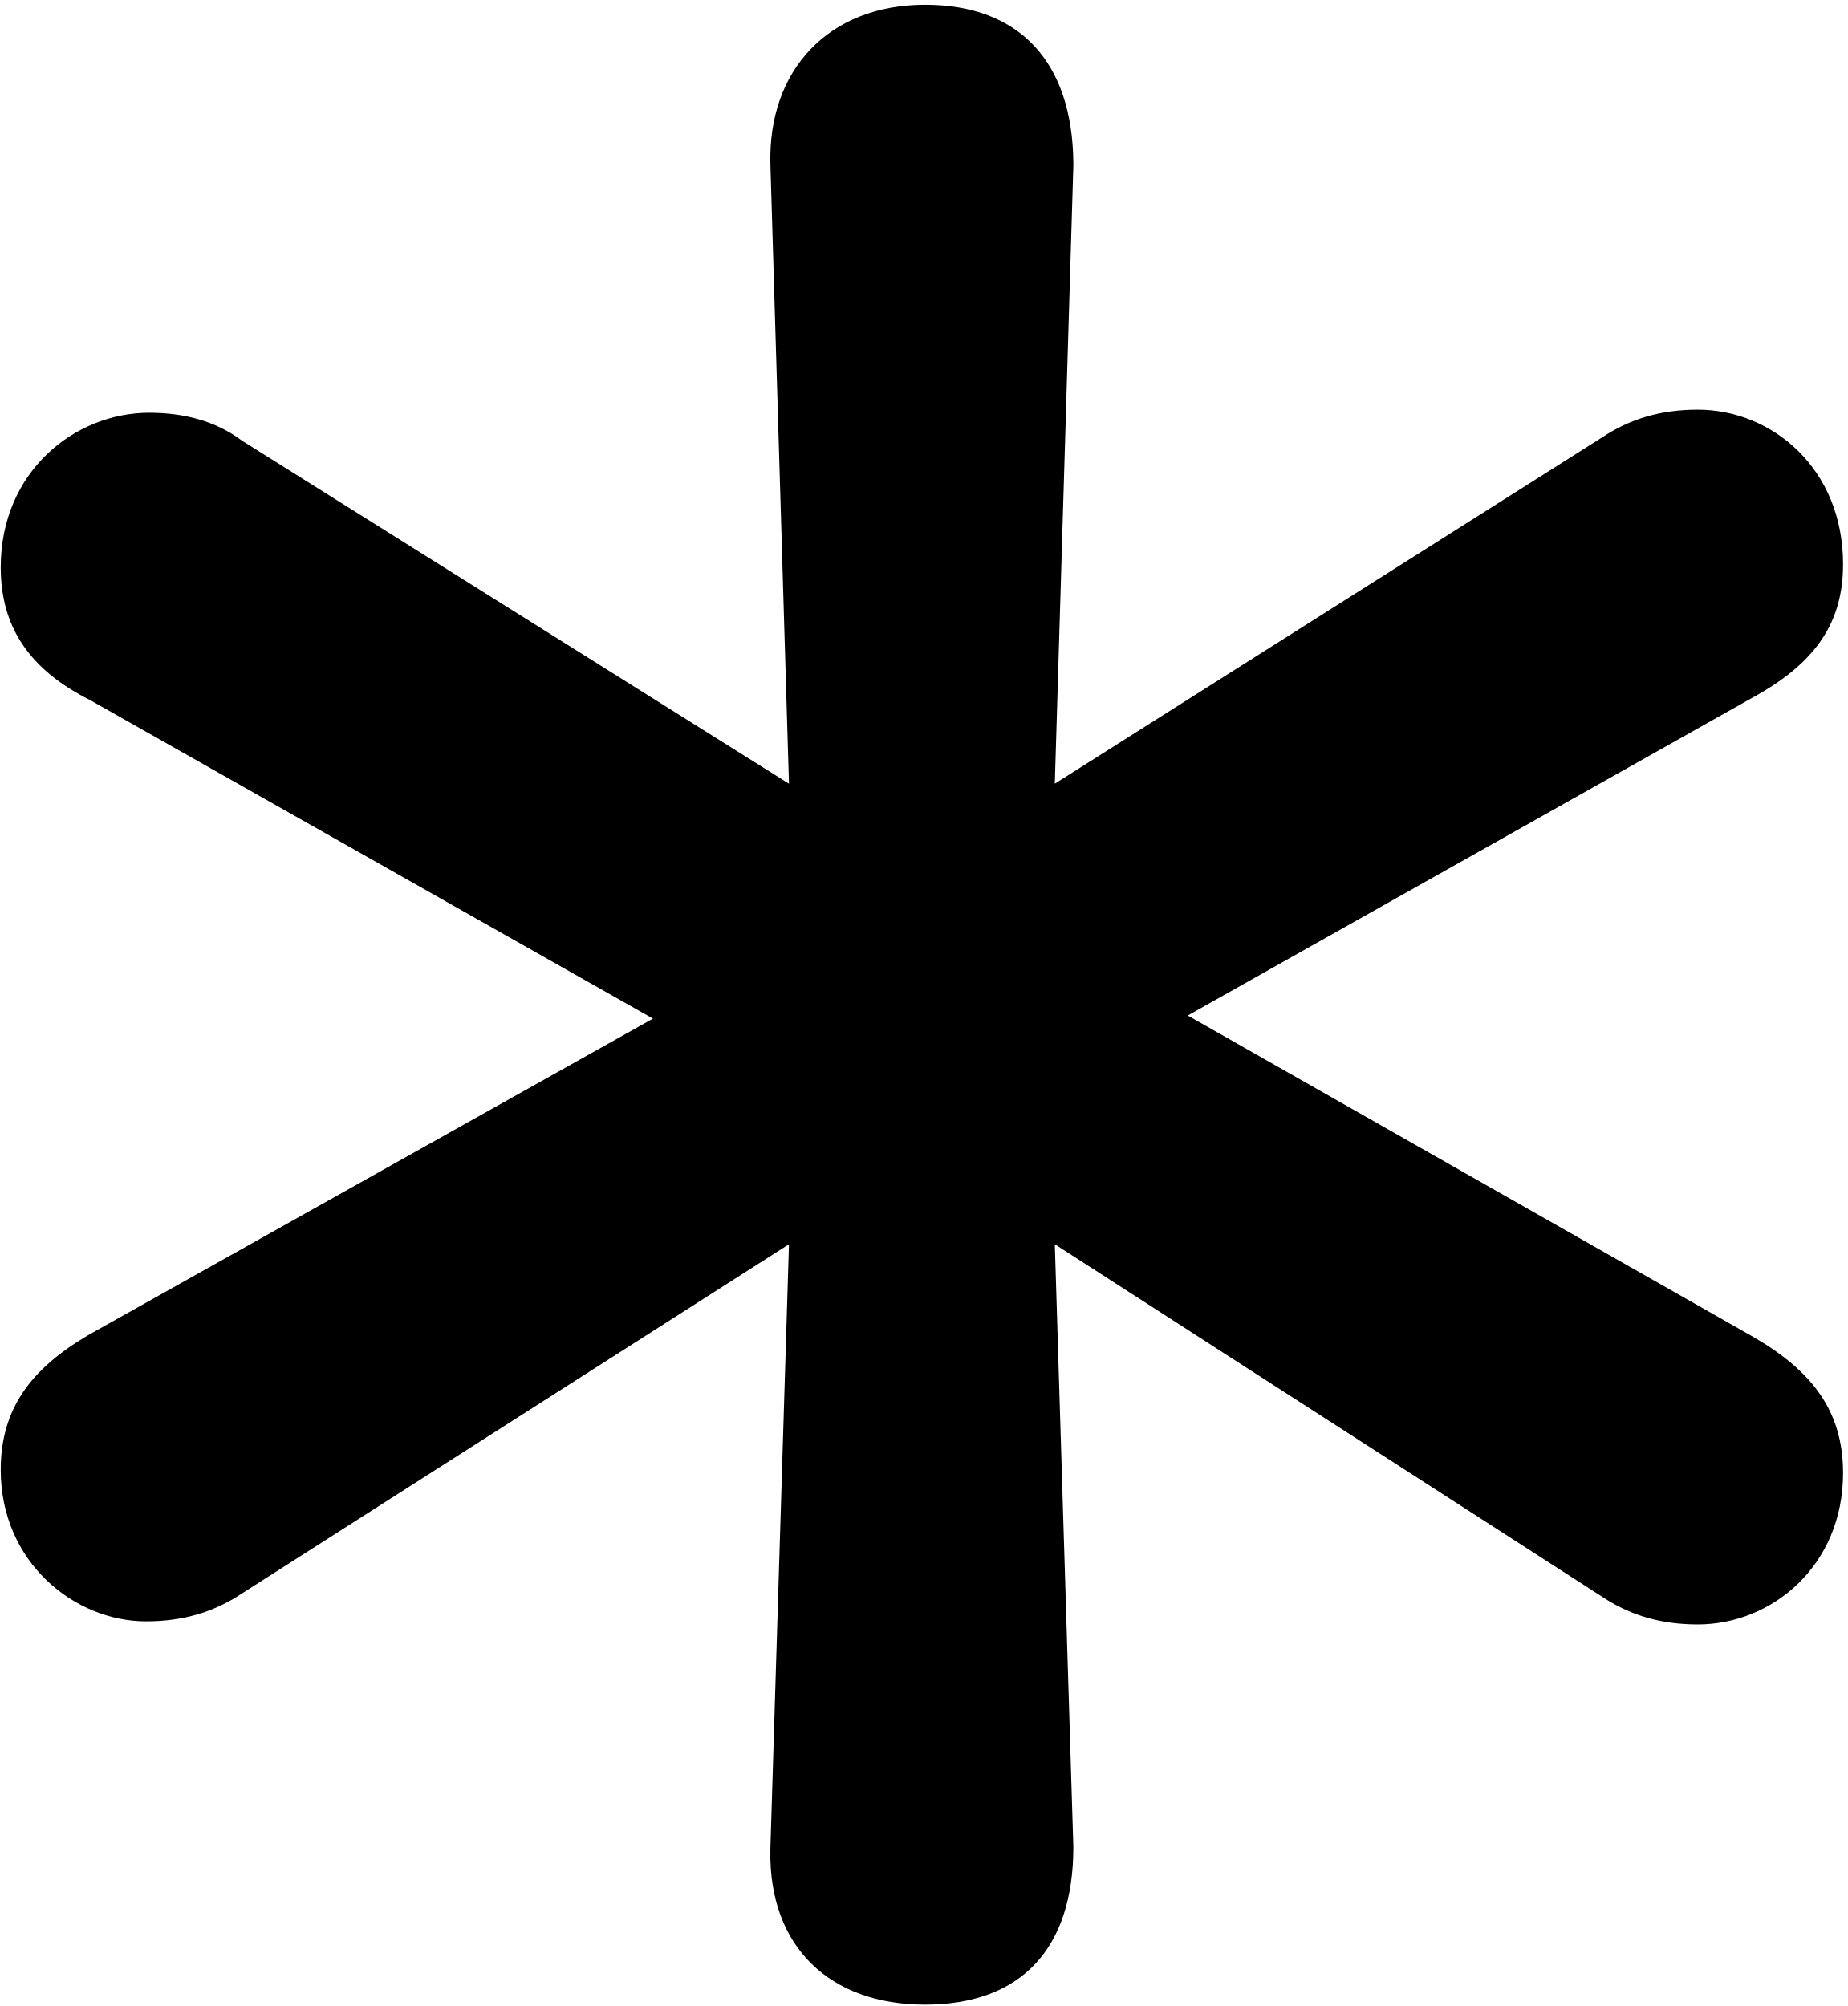
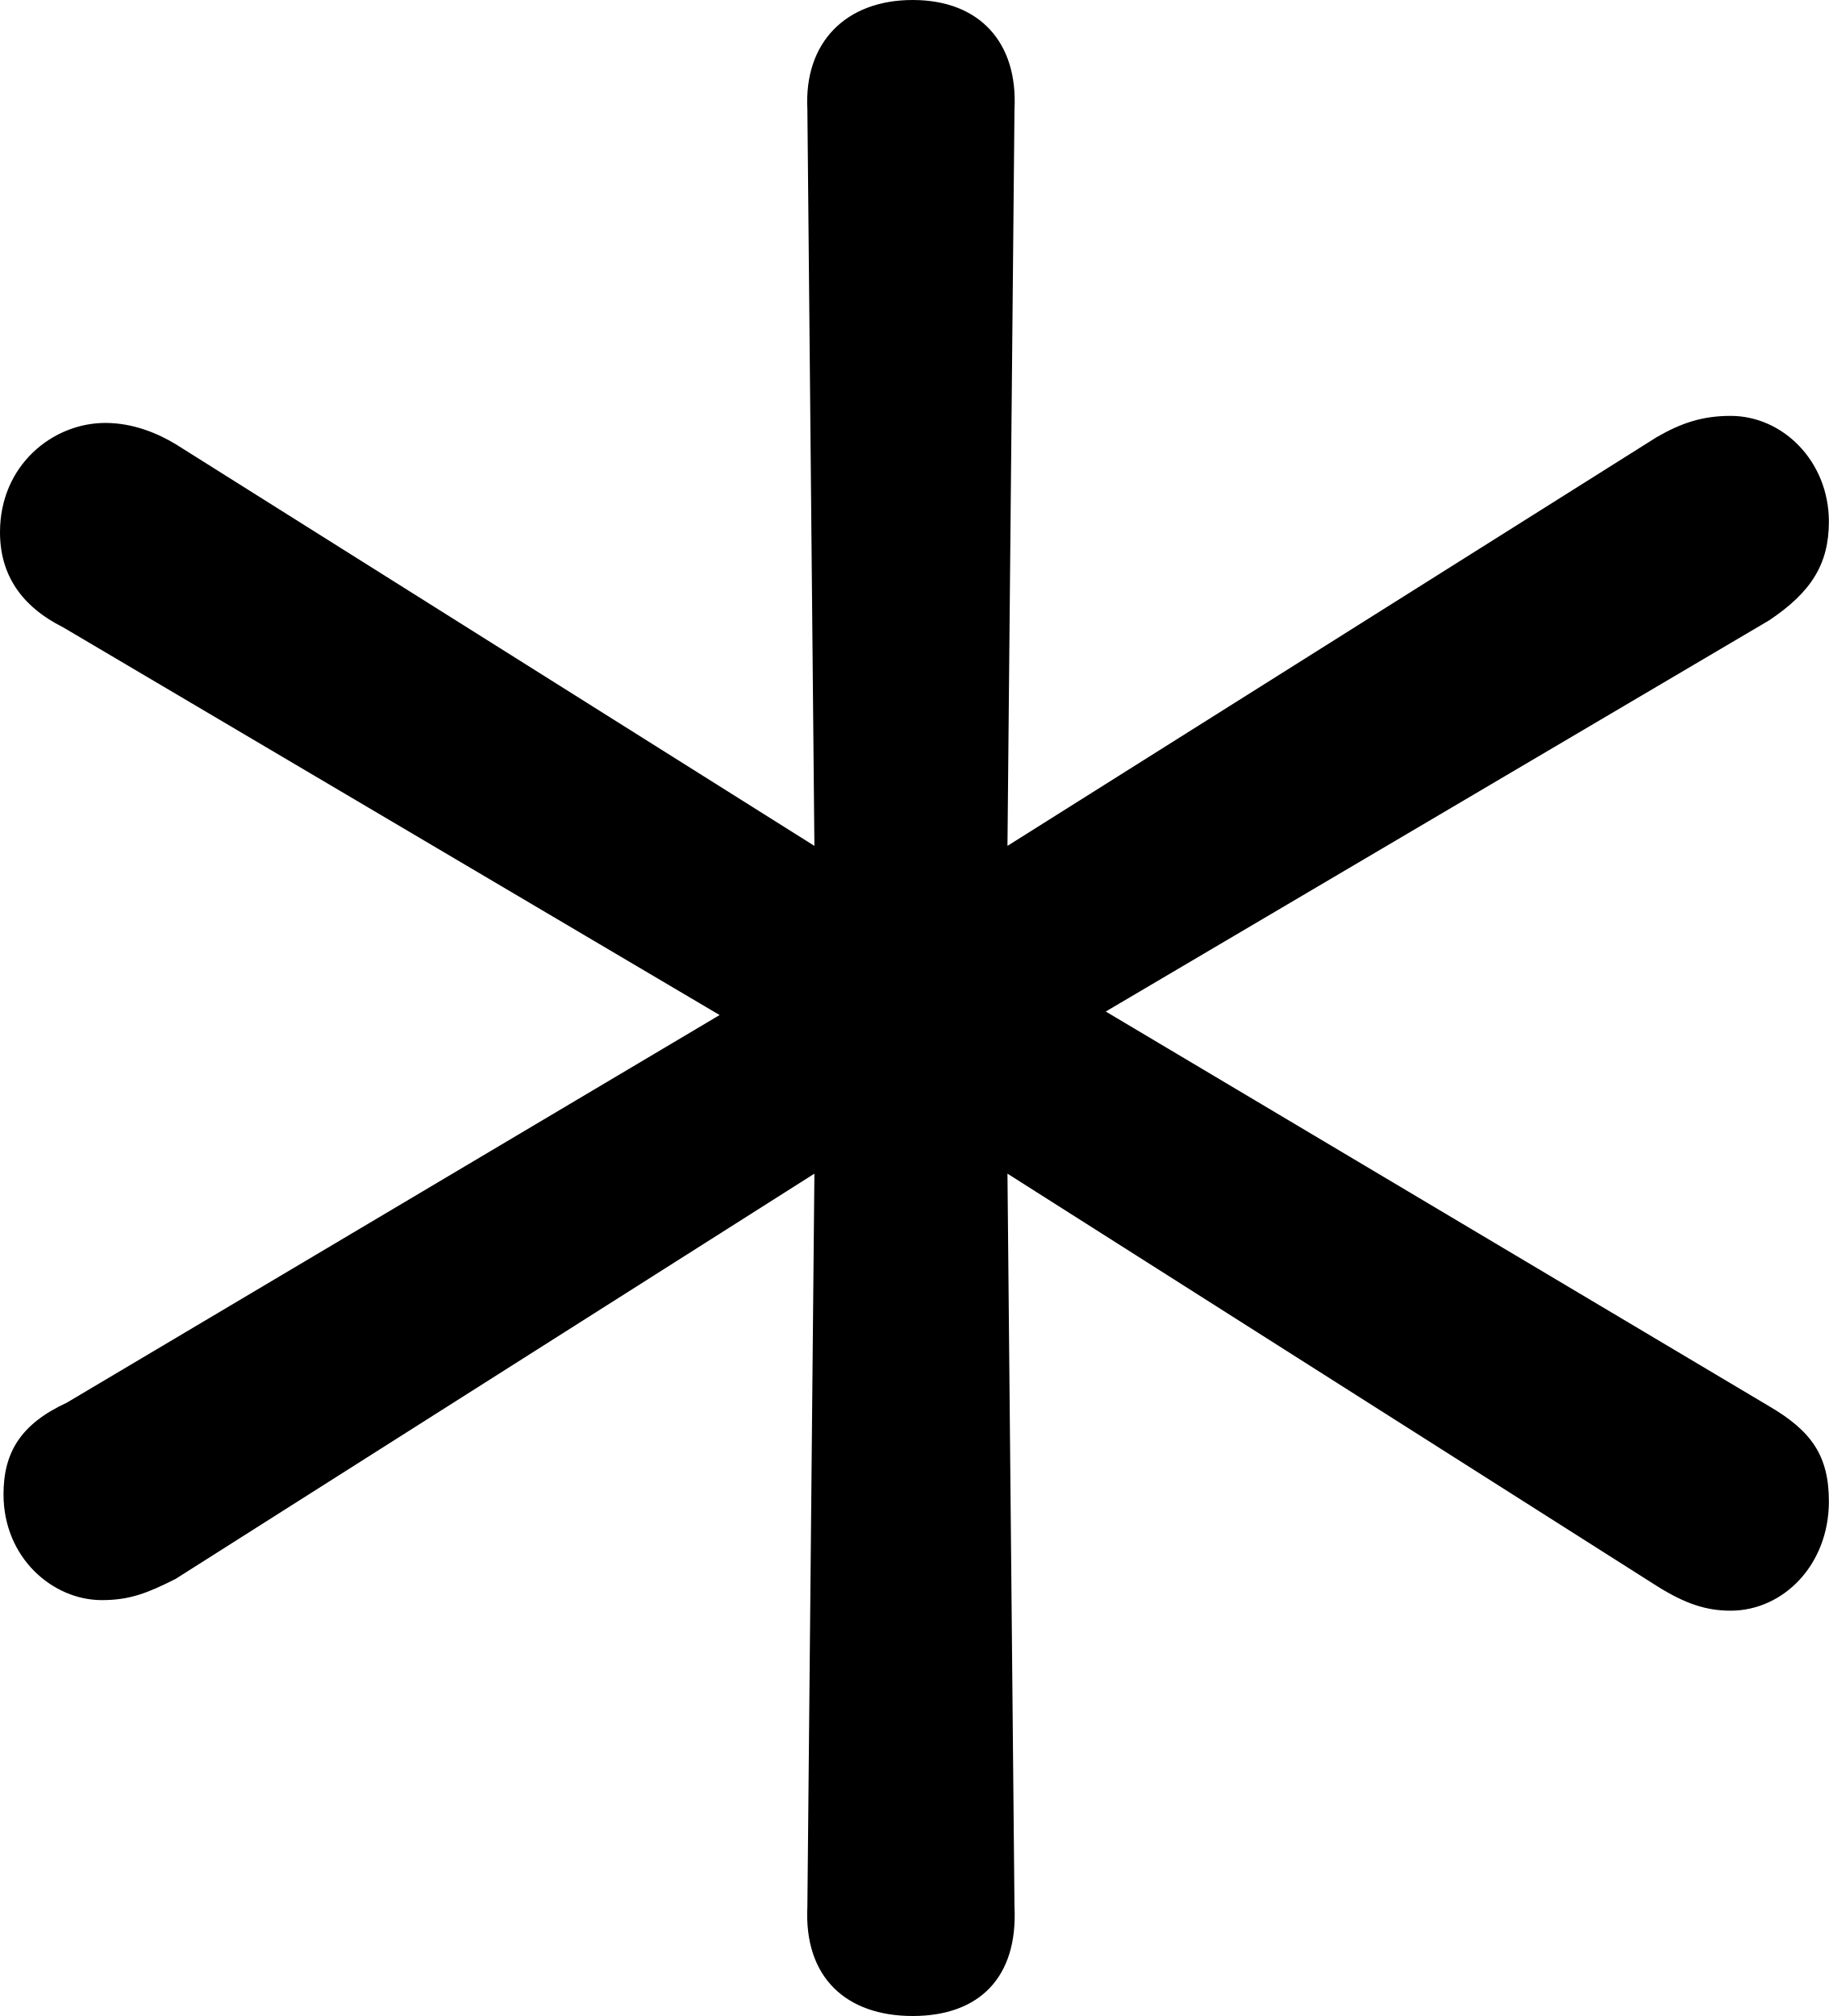
- <svg xmlns="http://www.w3.org/2000/svg" width="303px" height="329px" viewBox="0 0 303 329" version="1.1">
+ <svg xmlns="http://www.w3.org/2000/svg" width="254px" height="280px" viewBox="0 0 254 280" version="1.1">
  <g stroke="none" stroke-width="1" fill="none" fill-rule="evenodd">
-     <path d="M151.698,0.778 C167.257,0.778 175.859,10.219 176.03,26.64 L176.032,27.14 L172.99,128.531 L262.722,71.752 C267.284,68.71 272.354,67.189 278.437,67.189 C290.604,67.189 302.264,76.822 302.264,92.537 C302.264,102.023 297.839,108.559 288.019,114.082 L287.562,114.336 L194.79,166.553 L287.562,219.276 C297.194,224.853 302.264,231.443 302.264,241.582 C302.264,256.791 290.604,266.423 278.437,266.423 C272.55,266.423 267.612,264.999 263.165,262.15 L262.722,261.86 L172.99,204.067 L176.032,302.924 C176.032,319.653 167.414,328.778 151.698,328.778 C136.14,328.778 126.047,319.338 126.339,303.408 L126.351,302.924 L129.392,204.067 L39.661,261.353 C35.099,264.395 30.029,265.916 23.946,265.916 C12.286,265.916 0.119,256.284 0.119,241.075 C0.119,231.092 5.034,224.549 14.379,219.027 L14.82,218.769 L107.086,167.06 L14.82,114.843 C4.681,109.774 0.119,102.676 0.119,93.044 C0.119,77.329 12.286,67.696 24.453,67.696 C30.346,67.696 35.288,69.124 39.278,71.978 L39.661,72.259 L129.392,128.531 L126.351,27.14 C125.844,11.424 135.983,0.778 151.698,0.778 Z" id="Path-path" fill="currentColor" fill-rule="nonzero" />
+     <g fill="currentColor" fill-rule="nonzero">
+       <path d="M126.756,280 C136.019,280 141.382,274.615 140.894,264.825 L139.919,163.007 L230.111,220.28 C234.012,222.727 236.937,223.706 240.349,223.706 C247.662,223.706 254,217.343 254,208.531 C254,202.168 251.562,198.741 245.712,195.315 L153.57,140.49 L245.712,86.154 C251.562,82.238 254,78.322 254,72.448 C254,64.126 247.662,57.762 240.349,57.762 C236.449,57.762 233.524,58.741 230.111,60.699 L139.919,117.483 L140.894,15.175 C141.382,5.874 136.019,0 126.756,0 C117.493,0 111.643,5.874 112.131,15.175 L113.106,117.483 L24.376,61.678 C21.939,60.21 18.526,58.741 14.626,58.741 C7.313,58.741 0,64.615 0,73.916 C0,79.79 2.925,84.196 8.775,87.133 L99.942,140.979 L9.263,194.825 C2.925,197.762 0.488,201.678 0.488,207.552 C0.488,216.364 7.313,222.238 14.138,222.238 C18.038,222.238 20.476,221.259 24.376,219.301 L113.106,163.007 L112.131,264.825 C111.643,274.615 117.493,280 126.756,280 Z" />
+     </g>
  </g>
</svg>
